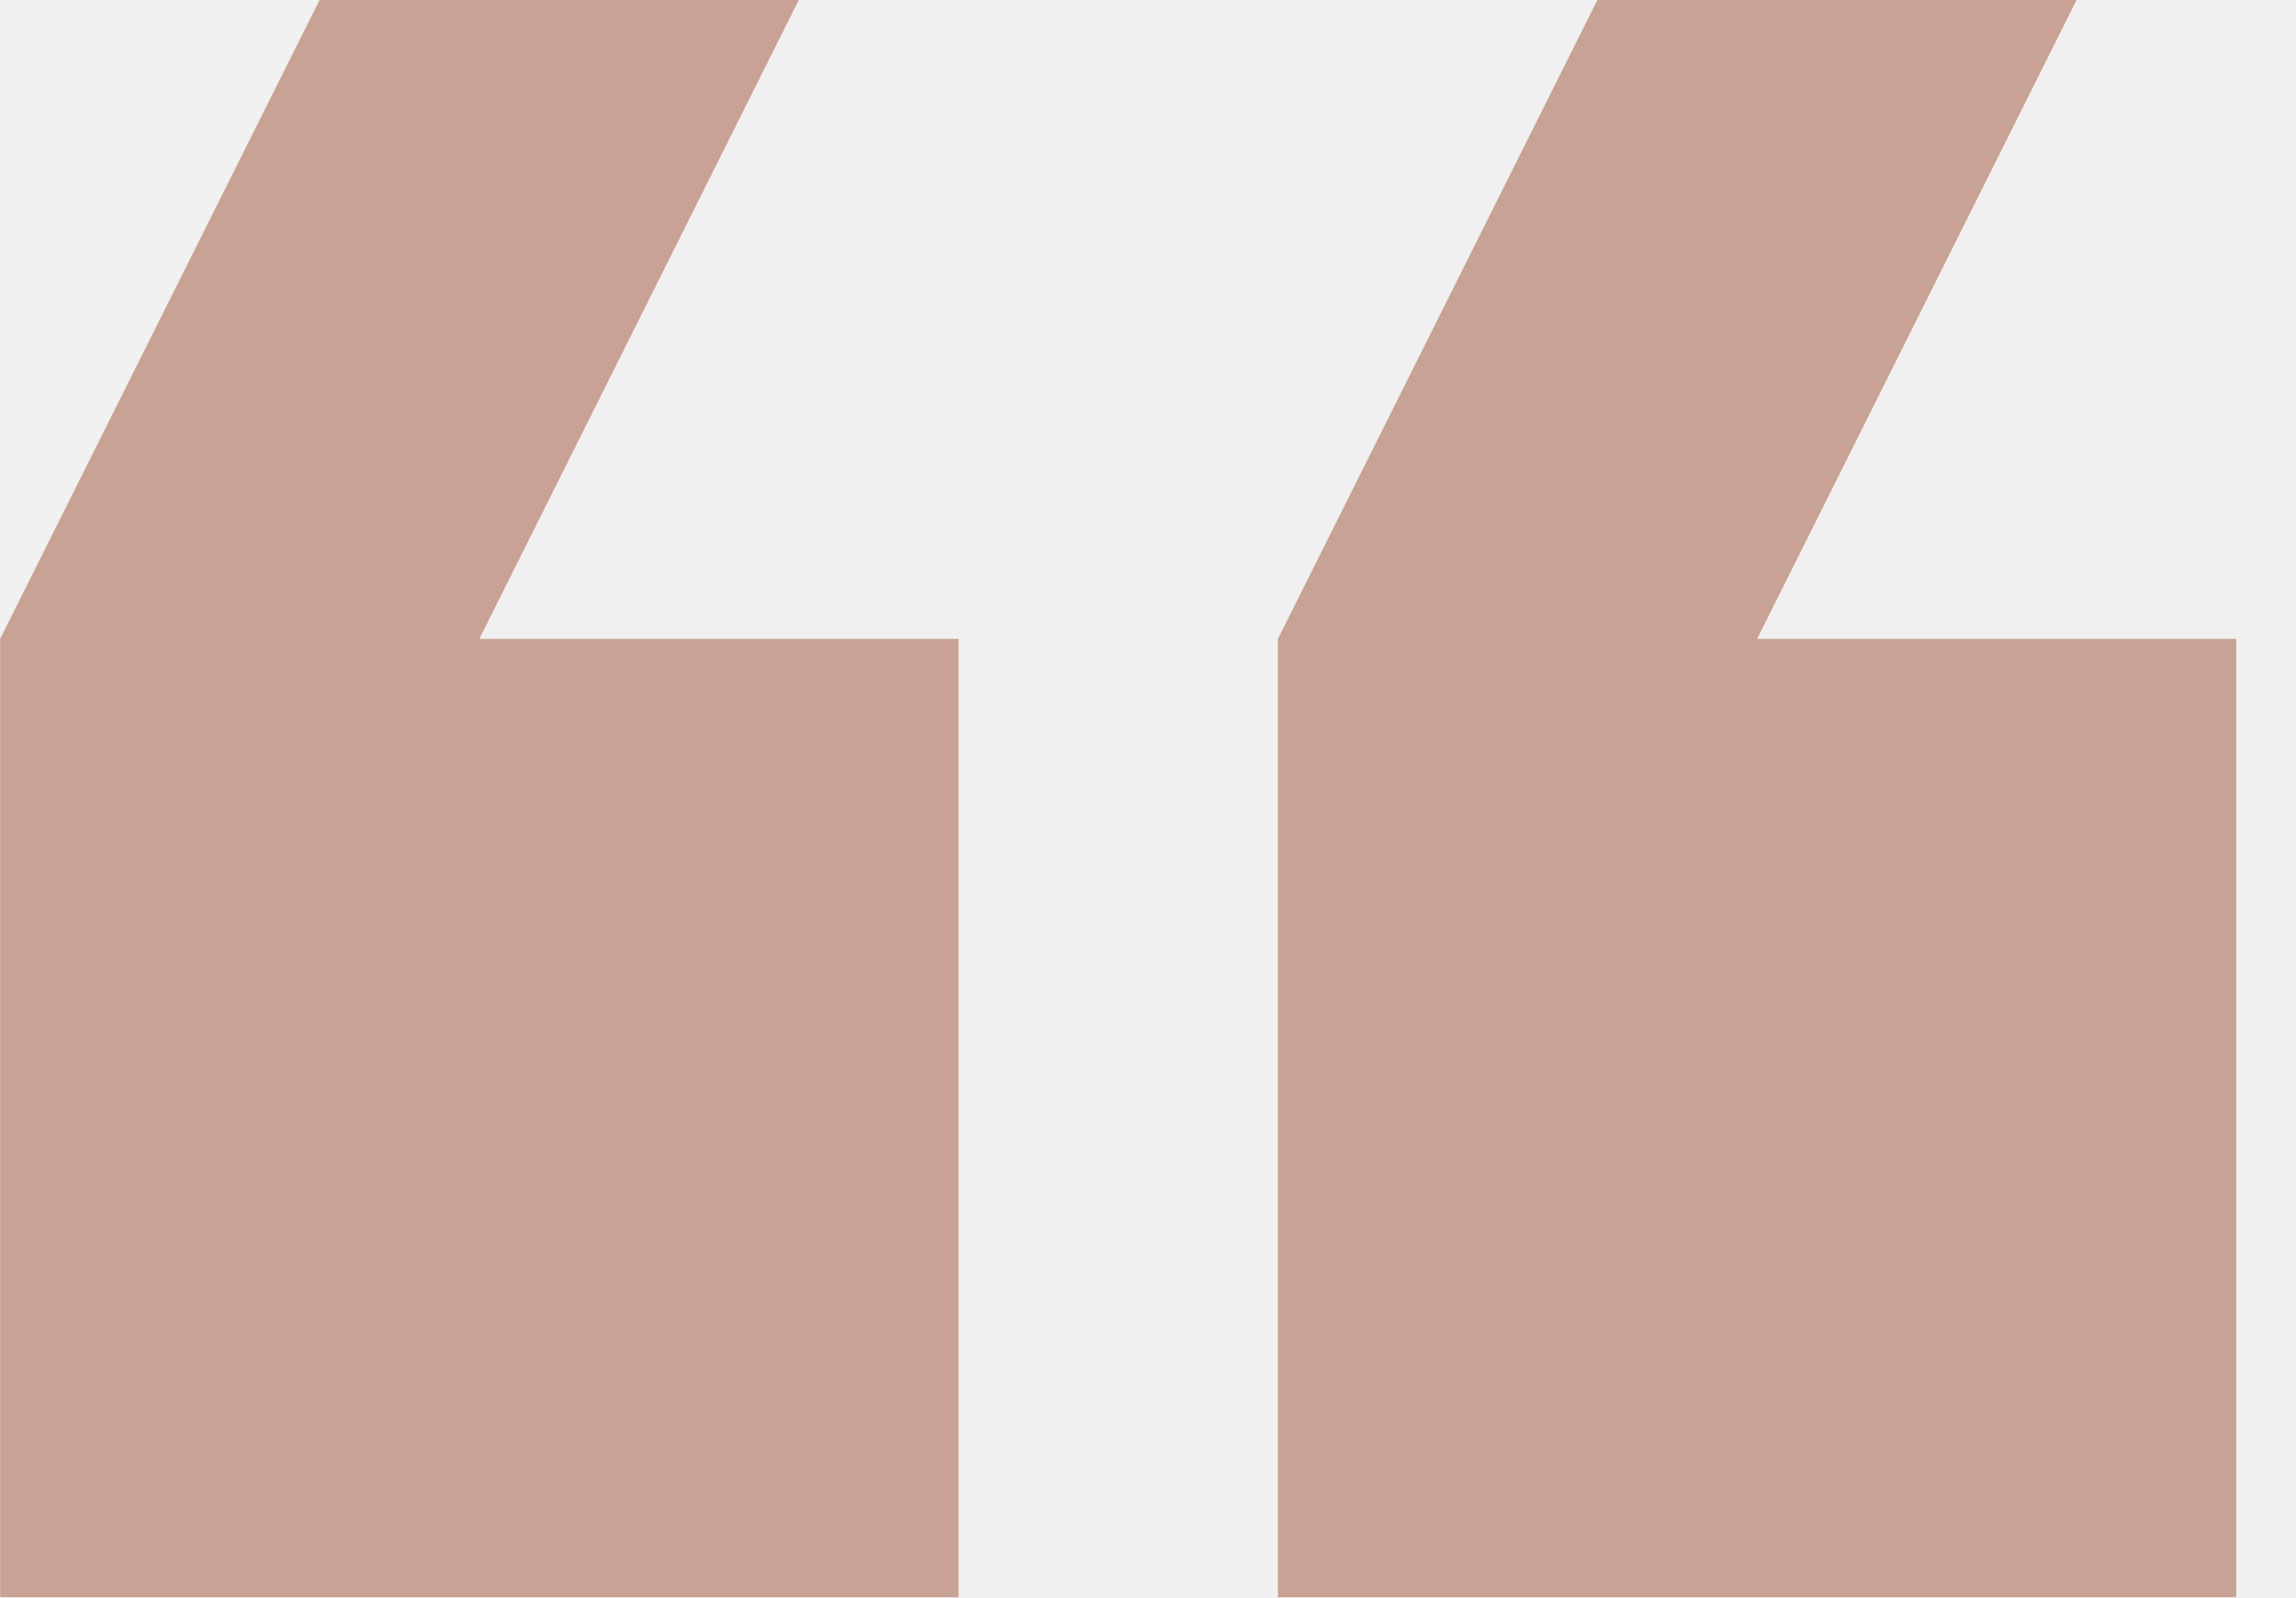
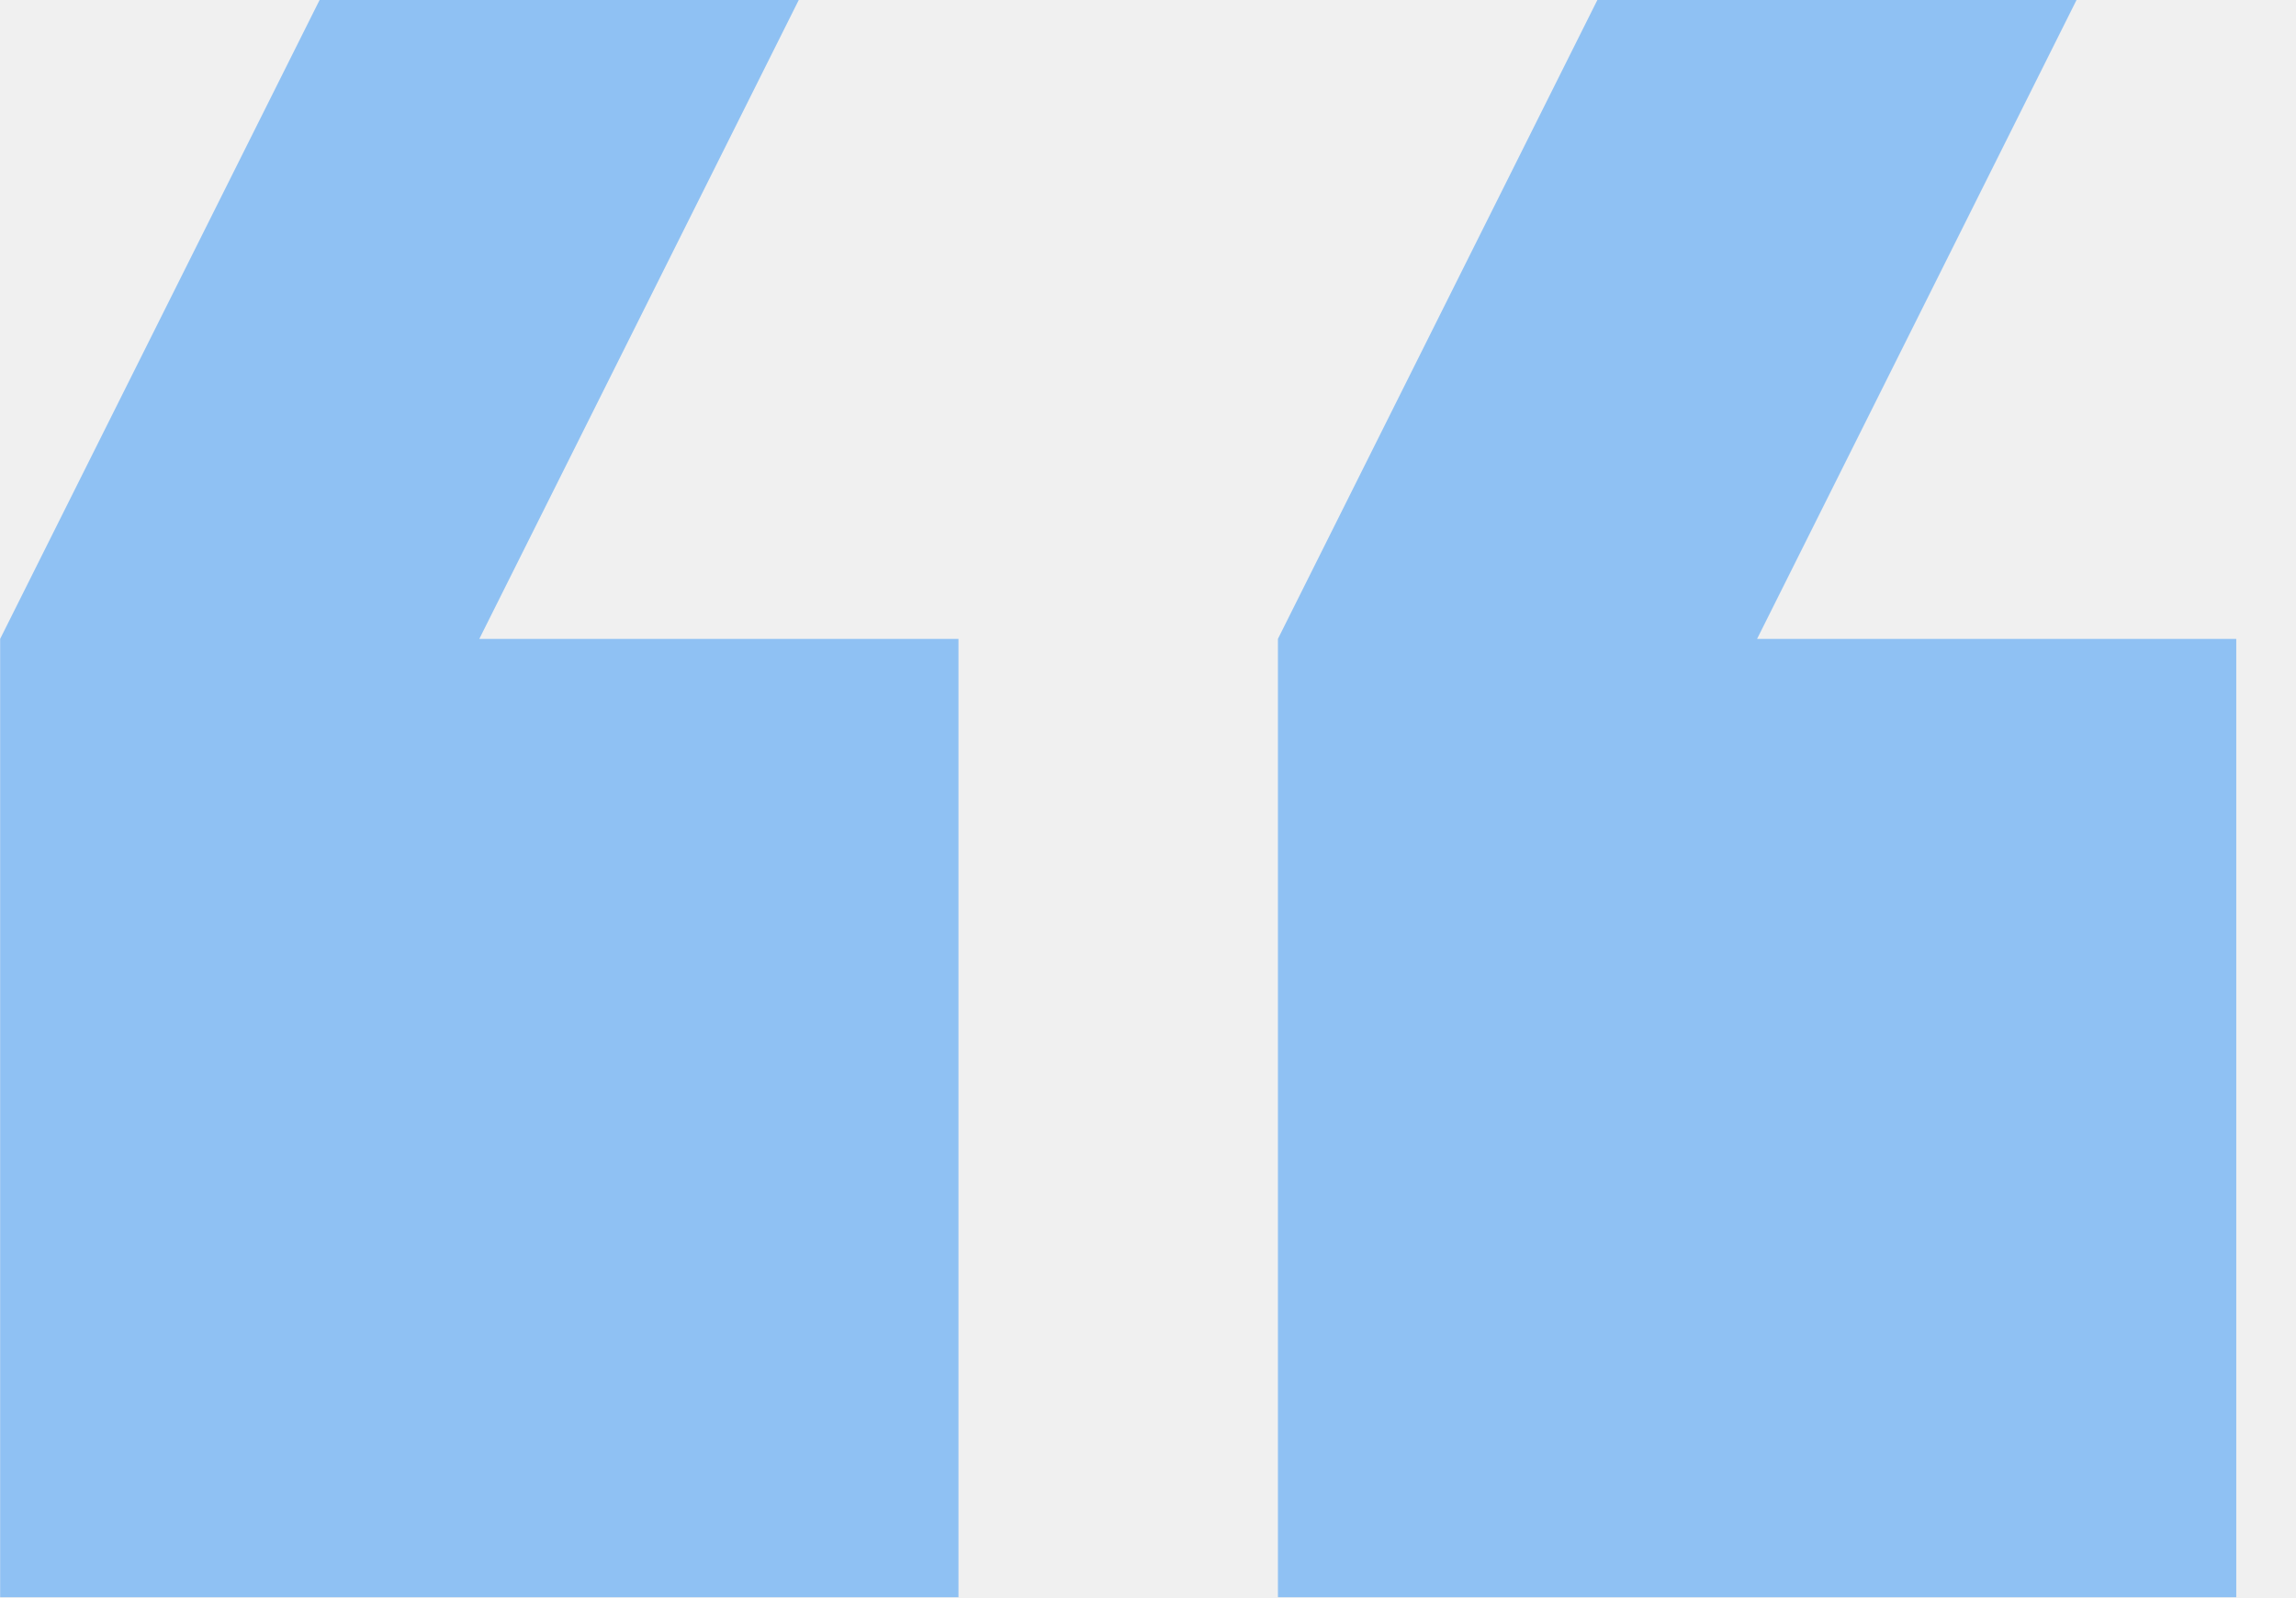
<svg xmlns="http://www.w3.org/2000/svg" width="46" height="32" viewBox="0 0 46 32" fill="none">
  <g clip-path="url(#clip0_47_151)">
-     <path d="M41.603 0H32.003L25.603 12.8V32H44.803V12.8H35.203L41.603 0ZM16.003 0H6.403L0.003 12.8V32H19.203V12.8H9.603L16.003 0Z" fill="#C8A294" />
+     <path d="M41.603 0H32.003L25.603 12.8V32H44.803V12.8H35.203L41.603 0ZM16.003 0H6.403L0.003 12.8V32H19.203V12.8H9.603L16.003 0Z" fill="#8FC1F3" />
  </g>
  <defs>
    <clipPath id="clip0_47_151">
      <rect width="45.34" height="32" fill="white" />
    </clipPath>
  </defs>
</svg>
